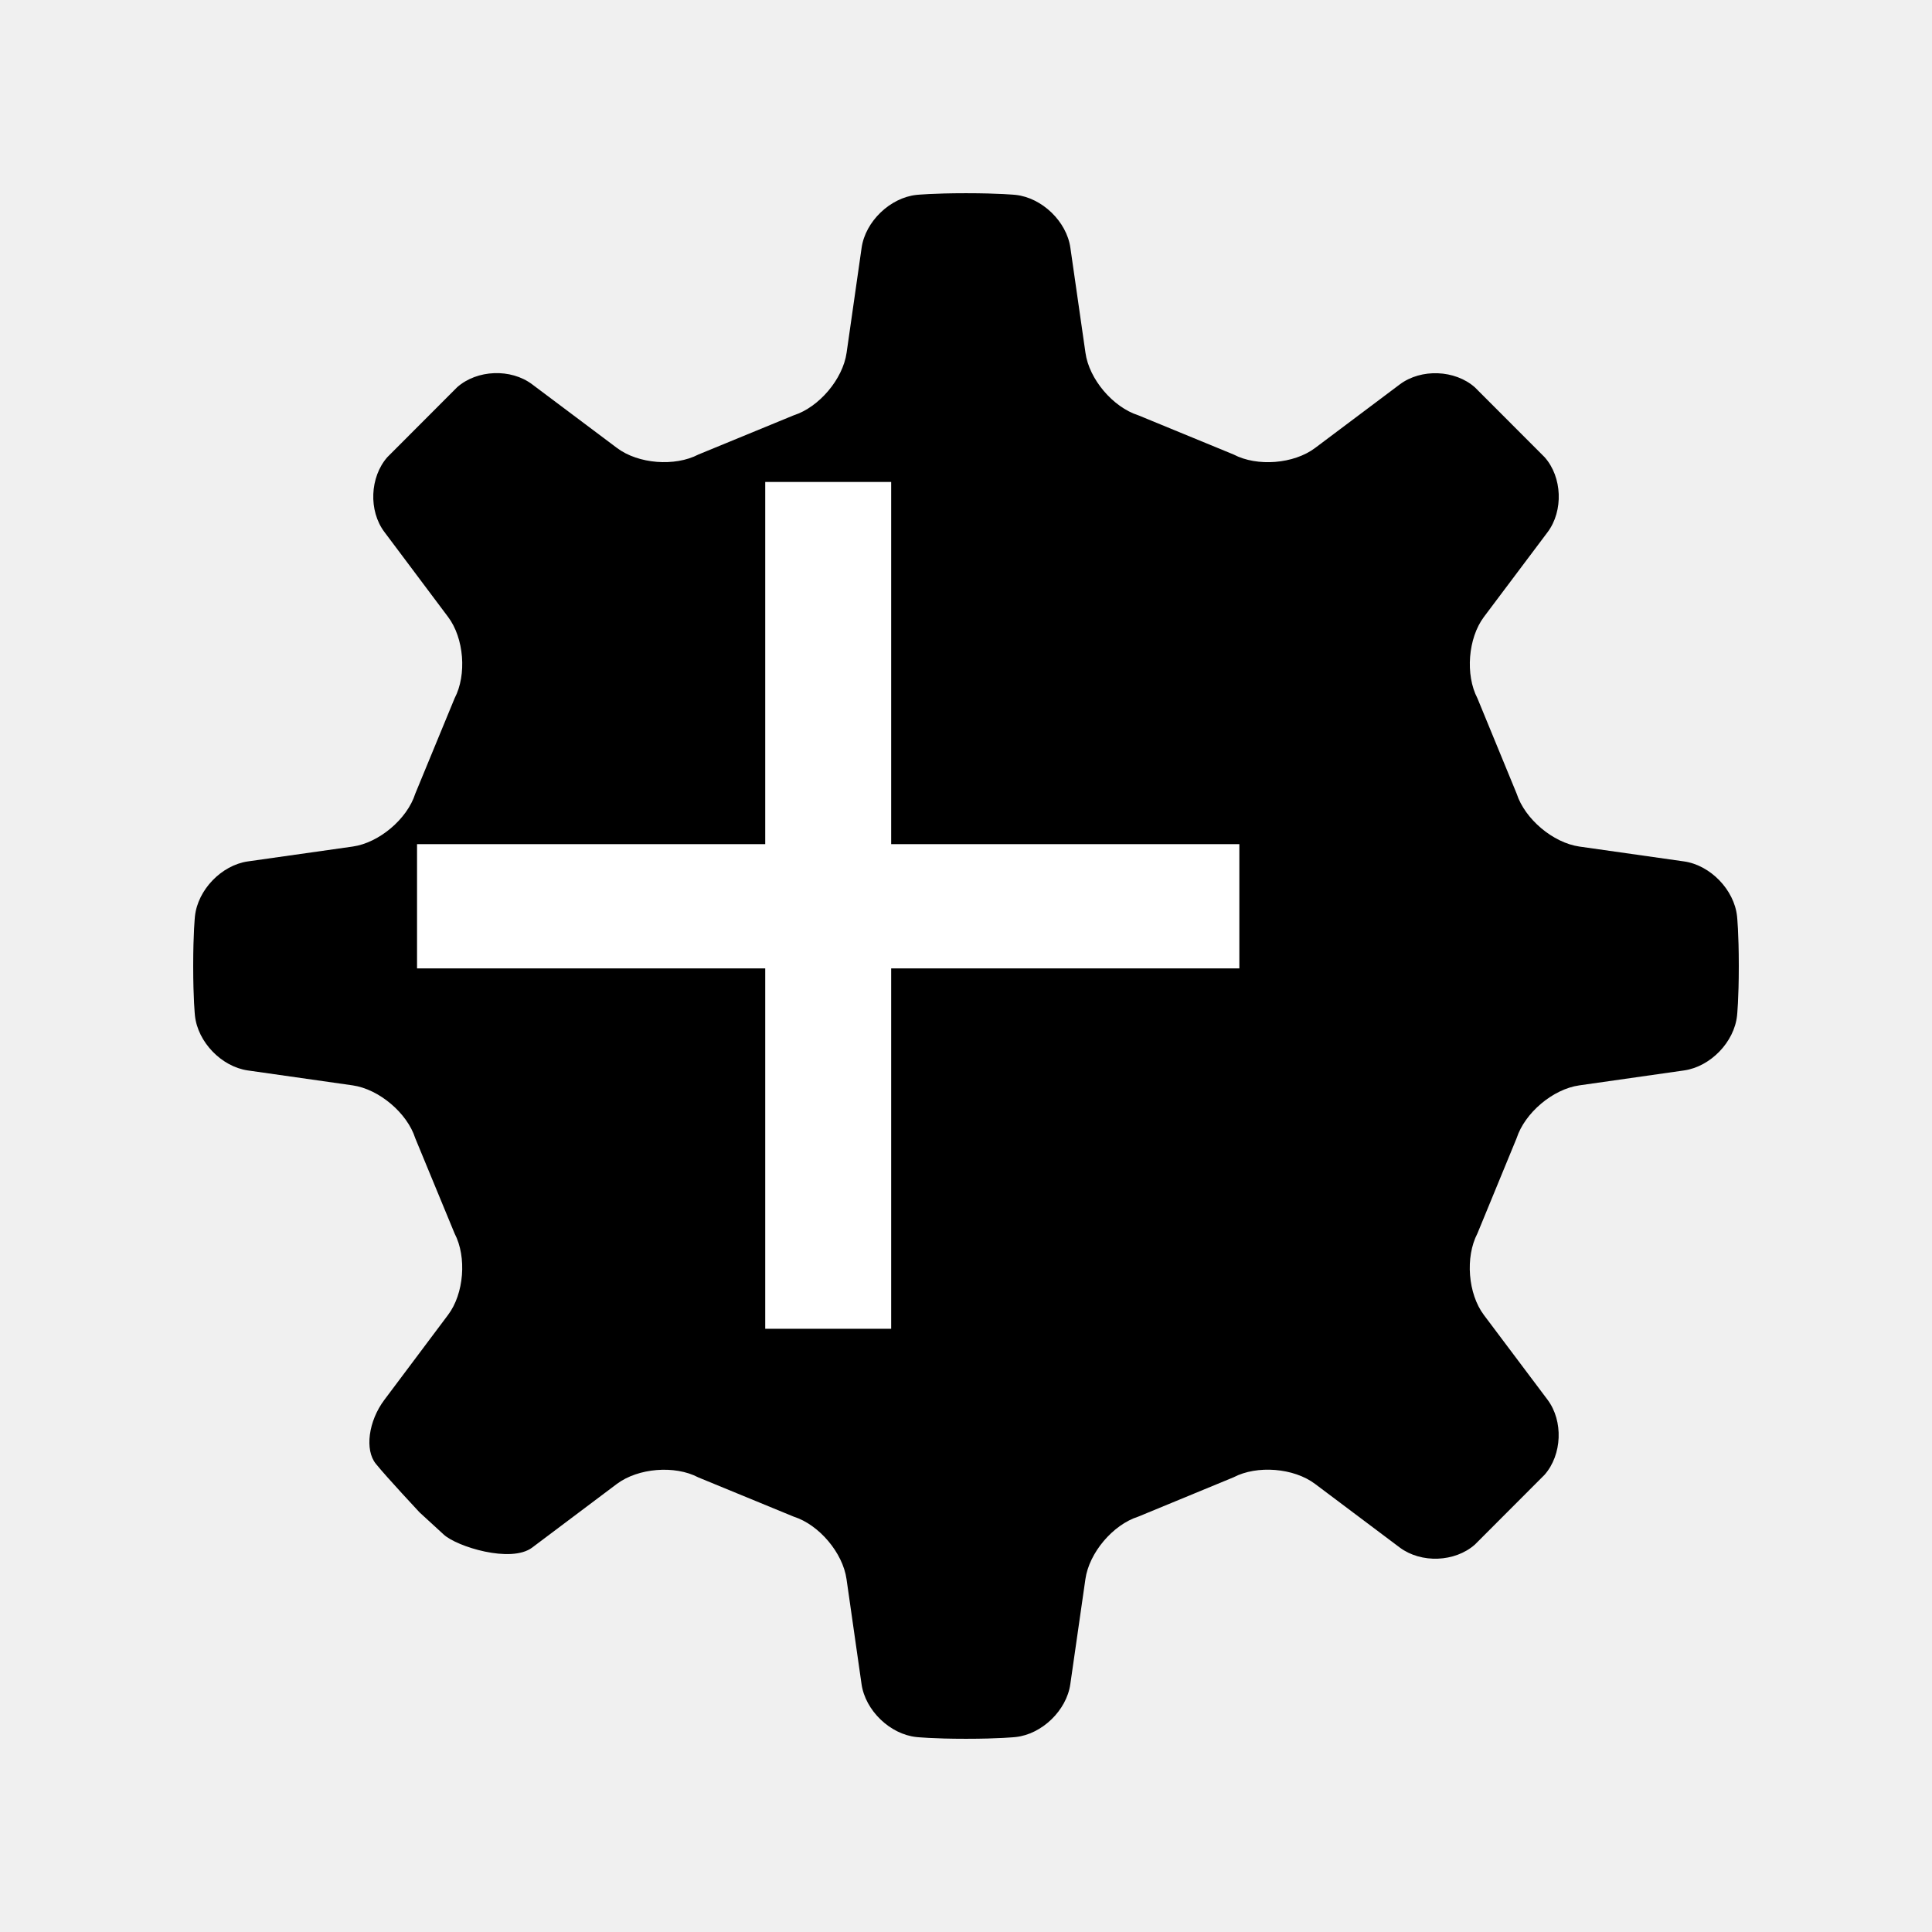
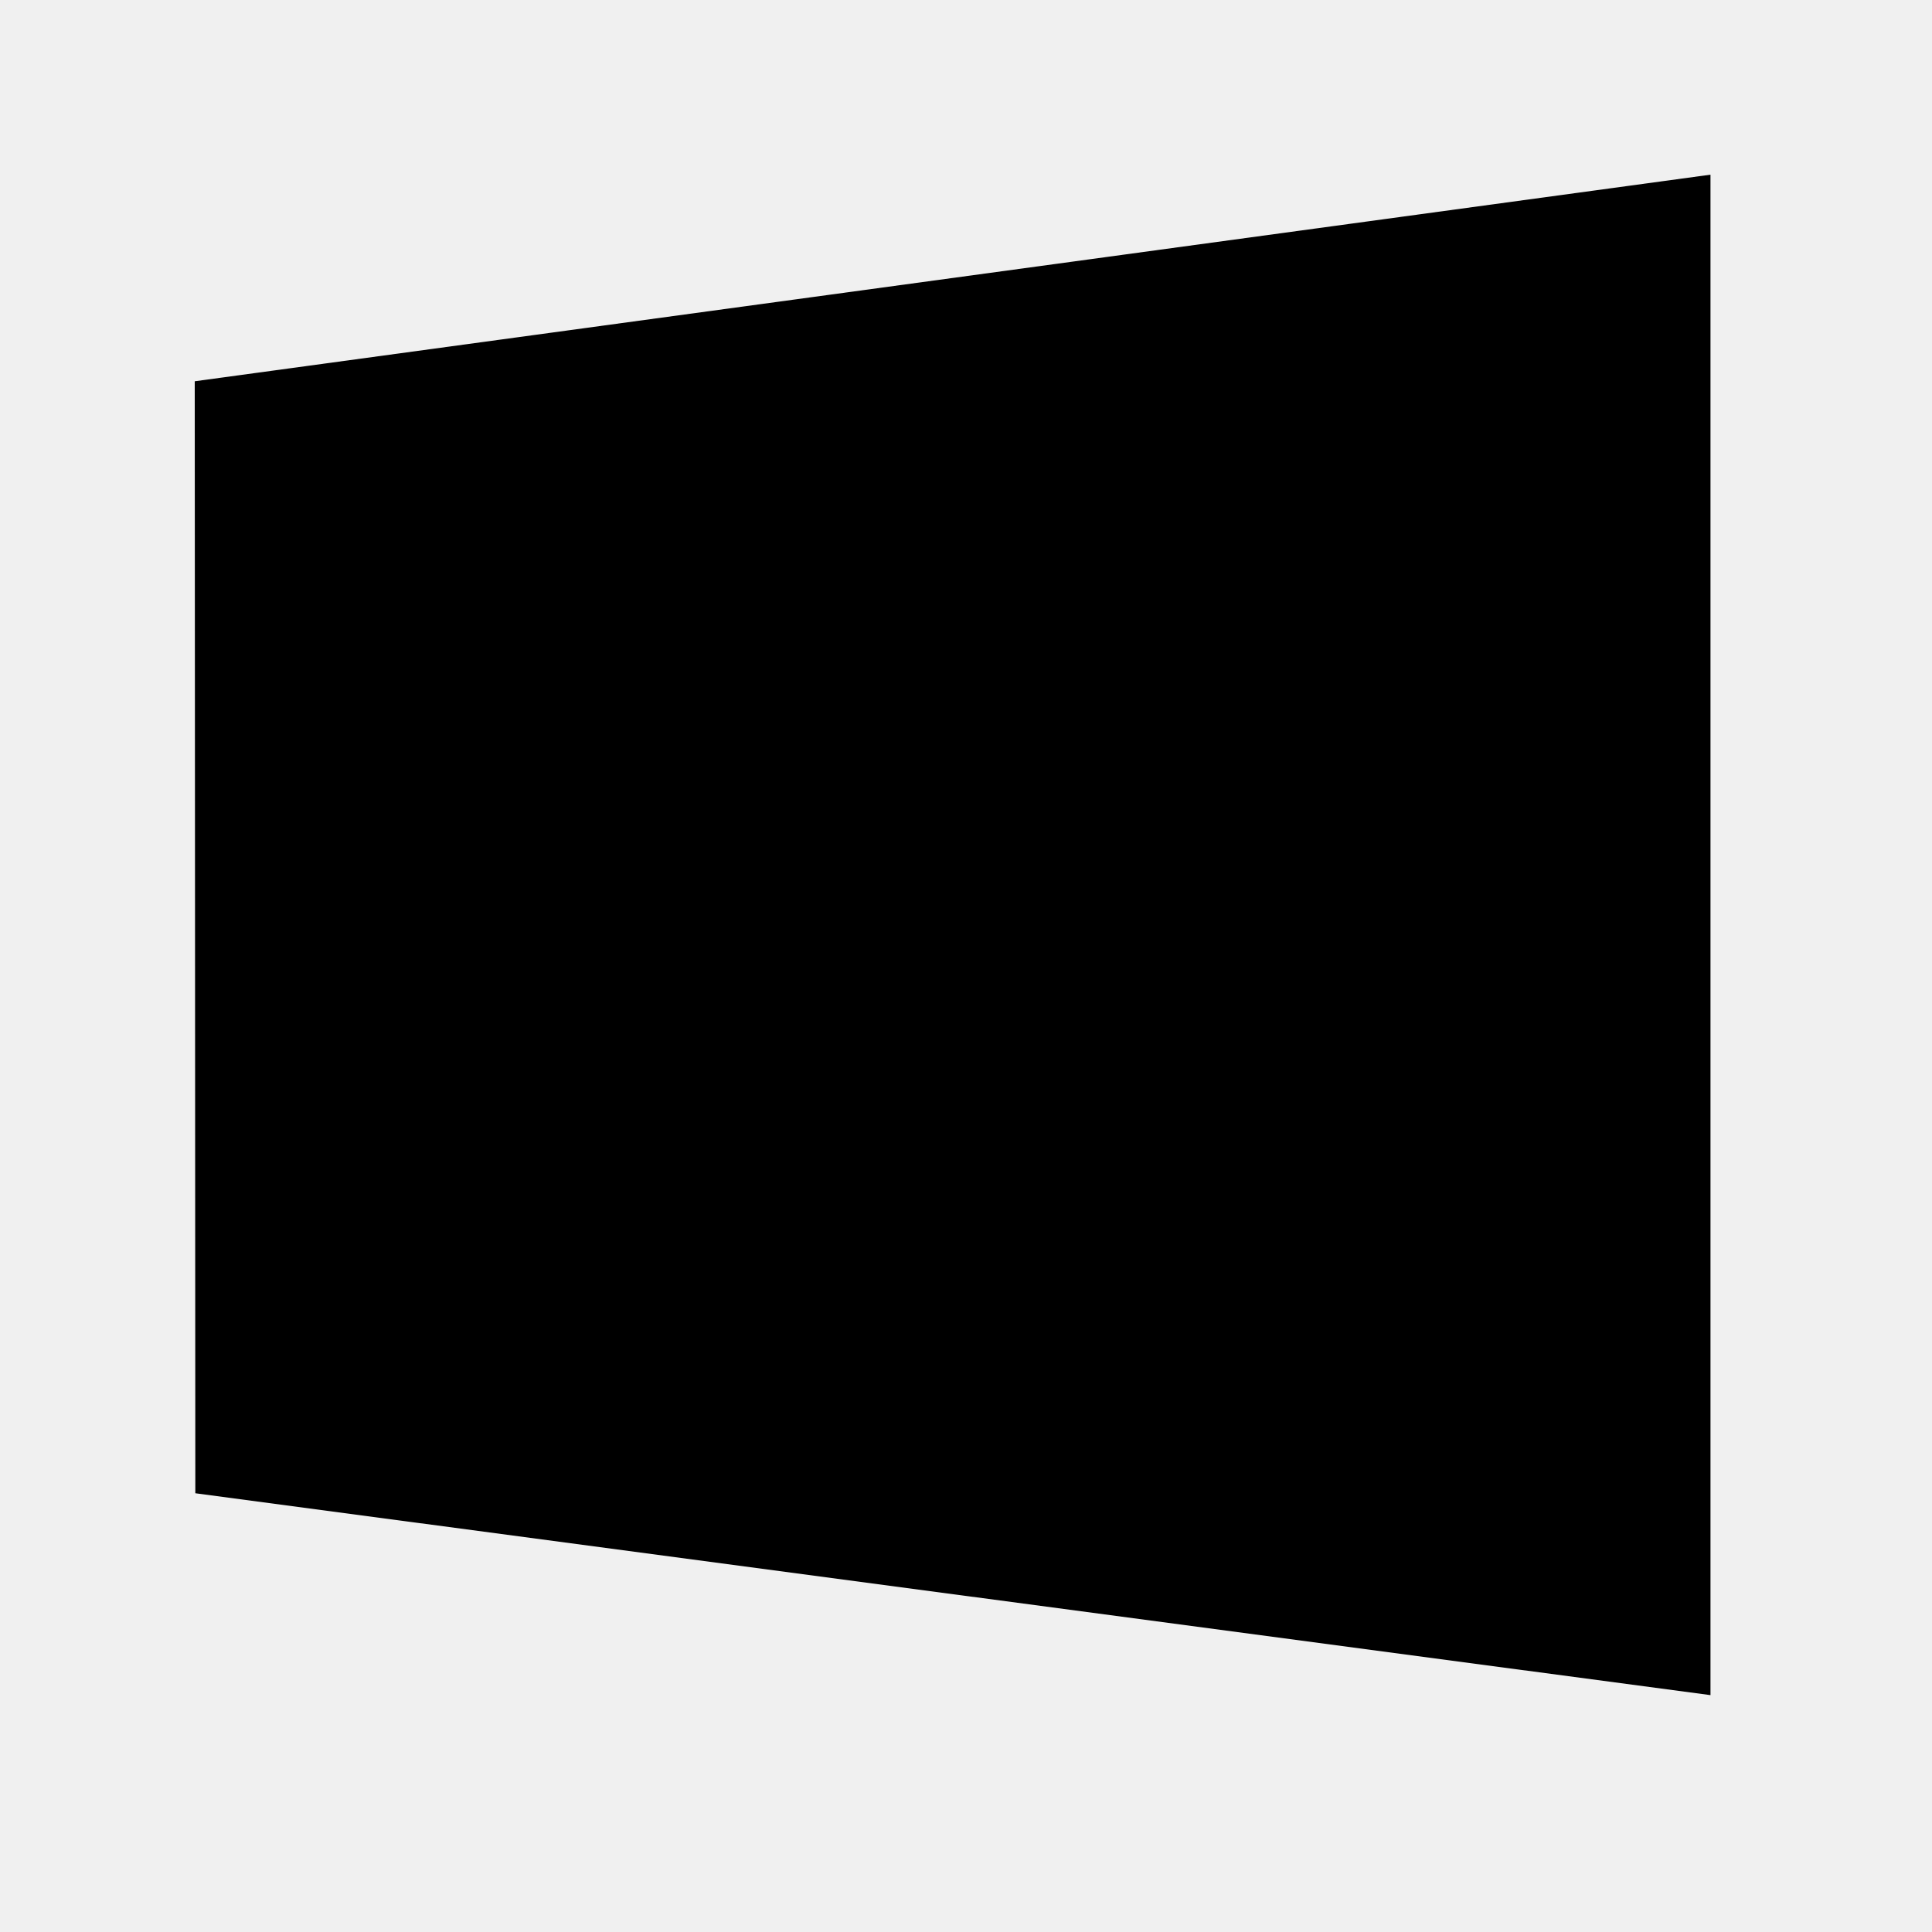
- <svg xmlns="http://www.w3.org/2000/svg" width="500" height="500" id="svg2" version="1.1">
-   <defs id="defs4" />
-   <g id="layer1" transform="translate(0,-552.3622)">
-     <path id="path3240" d="m 408.738,771.45 c -6.835,-0.983 -14.104,-7.134 -16.221,-13.668 l -10.153,-24.686 c -3.184,-6.084 -2.434,-15.585 1.667,-21.069 l 16.505,-21.969 c 4.101,-5.501 3.784,-14.235 -0.784,-19.369 l -18.072,-18.102 c -5.152,-4.534 -13.871,-4.884 -19.406,-0.75 l -21.94,16.469 c -5.502,4.134 -14.971,4.884 -21.073,1.684 l -24.674,-10.151 c -6.585,-2.1 -12.737,-9.368 -13.671,-16.185 l -3.901,-27.153 c -0.95,-6.818 -7.352,-12.968 -14.171,-13.702 0,0 -4.251,-0.433 -12.837,-0.433 -8.569,0 -12.82,0.433 -12.82,0.433 -6.835,0.733 -13.237,6.884 -14.204,13.702 l -3.884,27.153 c -0.967,6.818 -7.119,14.085 -13.671,16.185 L 180.755,669.987 c -6.102,3.184 -15.571,2.45 -21.073,-1.684 l -21.973,-16.485 c -5.502,-4.134 -14.237,-3.8 -19.389,0.75 L 100.248,670.671 c -4.535,5.151 -4.901,13.868 -0.767,19.369 l 16.471,21.969 c 4.151,5.501 4.885,14.985 1.7,21.069 l -10.186,24.703 c -2.084,6.551 -9.369,12.702 -16.188,13.668 l -27.158,3.85 c -6.802,0.983 -12.954,7.368 -13.671,14.218 0,0 -0.45,4.251 -0.45,12.835 0,8.584 0.45,12.835 0.45,12.835 0.717,6.851 6.869,13.218 13.671,14.202 l 27.158,3.867 c 6.802,0.983 14.104,7.134 16.188,13.668 l 10.186,24.67 c 3.184,6.084 2.434,15.602 -1.7,21.069 l -16.471,21.969 c -4.135,5.501 -5.135,12.985 -2.201,16.569 2.918,3.617 11.287,12.535 11.303,12.568 0.017,0.033 2.851,2.6 6.252,5.734 3.401,3.134 17.372,7.484 22.873,3.384 l 21.956,-16.502 c 5.502,-4.101 14.971,-4.884 21.073,-1.667 l 24.674,10.151 c 6.569,2.084 12.72,9.368 13.671,16.185 l 3.884,27.153 c 0.967,6.801 7.352,12.985 14.204,13.702 0,0 4.251,0.45 12.82,0.45 8.586,0 12.837,-0.45 12.837,-0.45 6.819,-0.717 13.221,-6.901 14.171,-13.702 l 3.901,-27.153 c 0.95,-6.801 7.102,-14.102 13.671,-16.185 l 24.674,-10.185 c 6.085,-3.184 15.571,-2.434 21.073,1.7 l 21.973,16.502 c 5.535,4.101 14.237,3.784 19.406,-0.783 l 18.039,-18.069 c 4.551,-5.184 4.885,-13.902 0.784,-19.402 l -16.505,-21.969 c -4.101,-5.467 -4.851,-14.969 -1.667,-21.069 l 10.153,-24.67 c 2.117,-6.551 9.369,-12.702 16.221,-13.668 l 27.125,-3.867 c 6.835,-0.983 12.987,-7.351 13.704,-14.202 0,0 0.45,-4.251 0.45,-12.835 0,-8.584 -0.45,-12.835 -0.45,-12.835 -0.717,-6.834 -6.869,-13.235 -13.704,-14.218 z" clip-rule="evenodd" style="fill-rule:evenodd" />
+ <svg xmlns="http://www.w3.org/2000/svg" enable-background="new 0 0 512 512" height="512px" id="Layer_1" version="1.1" viewBox="0 0 512 512" width="512px" xml:space="preserve">
+   <defs id="defs9" />
+   <g id="g3">
+     <path d="m 51.608,101.04 401.688,-54.75 0,402.937 -401.531,-53.5 z" id="path5" />
  </g>
+   <g id="layer1" />
  <g id="layer2">
-     <flowRoot xml:space="preserve" id="flowRoot3250" style="fill:black;stroke:none;stroke-opacity:1;stroke-width:1px;stroke-linejoin:miter;stroke-linecap:butt;fill-opacity:1;font-family:Sans;font-style:normal;font-weight:normal;font-size:40px;line-height:125%;letter-spacing:0px;word-spacing:0px">
-       <flowRegion id="flowRegion3252">
-         <rect id="rect3254" width="247.143" height="222.857" x="204.286" y="158.571" />
+     <flowRoot xml:space="preserve" id="flowRoot2998" style="font-size:240px;font-style:normal;font-weight:normal;line-height:125%;letter-spacing:0px;word-spacing:0px;fill:#000000;fill-opacity:1;stroke:none;font-family:Sans" transform="matrix(1.132976,0.1607919,-0.1607919,1.132976,-3.065886,-32.61673)">
+       <flowRegion id="flowRegion3000">
+         <rect id="rect3002" width="417.265" height="432.606" x="119.657" y="137.689" style="font-size:240px" />
      </flowRegion>
-       <flowPara id="flowPara3256" />
+       <flowPara id="flowPara3004" style="font-size:240px;font-style:normal;font-variant:normal;font-weight:bold;font-stretch:normal;fill:#ffffff;font-family:Segoe UI;-inkscape-font-specification:Segoe UI Bold">C2</flowPara>
    </flowRoot>
-     <text xml:space="preserve" style="font-size:60.372px;font-style:normal;font-weight:normal;line-height:125%;letter-spacing:0px;word-spacing:0px;fill:#000000;fill-opacity:1;stroke:none;font-family:Sans" x="85.289" y="394.153" id="text3258">
-       <tspan id="tspan3260" x="85.289" y="394.153" style="font-size:452.789px;fill:#ffffff">+</tspan>
-     </text>
  </g>
</svg>
